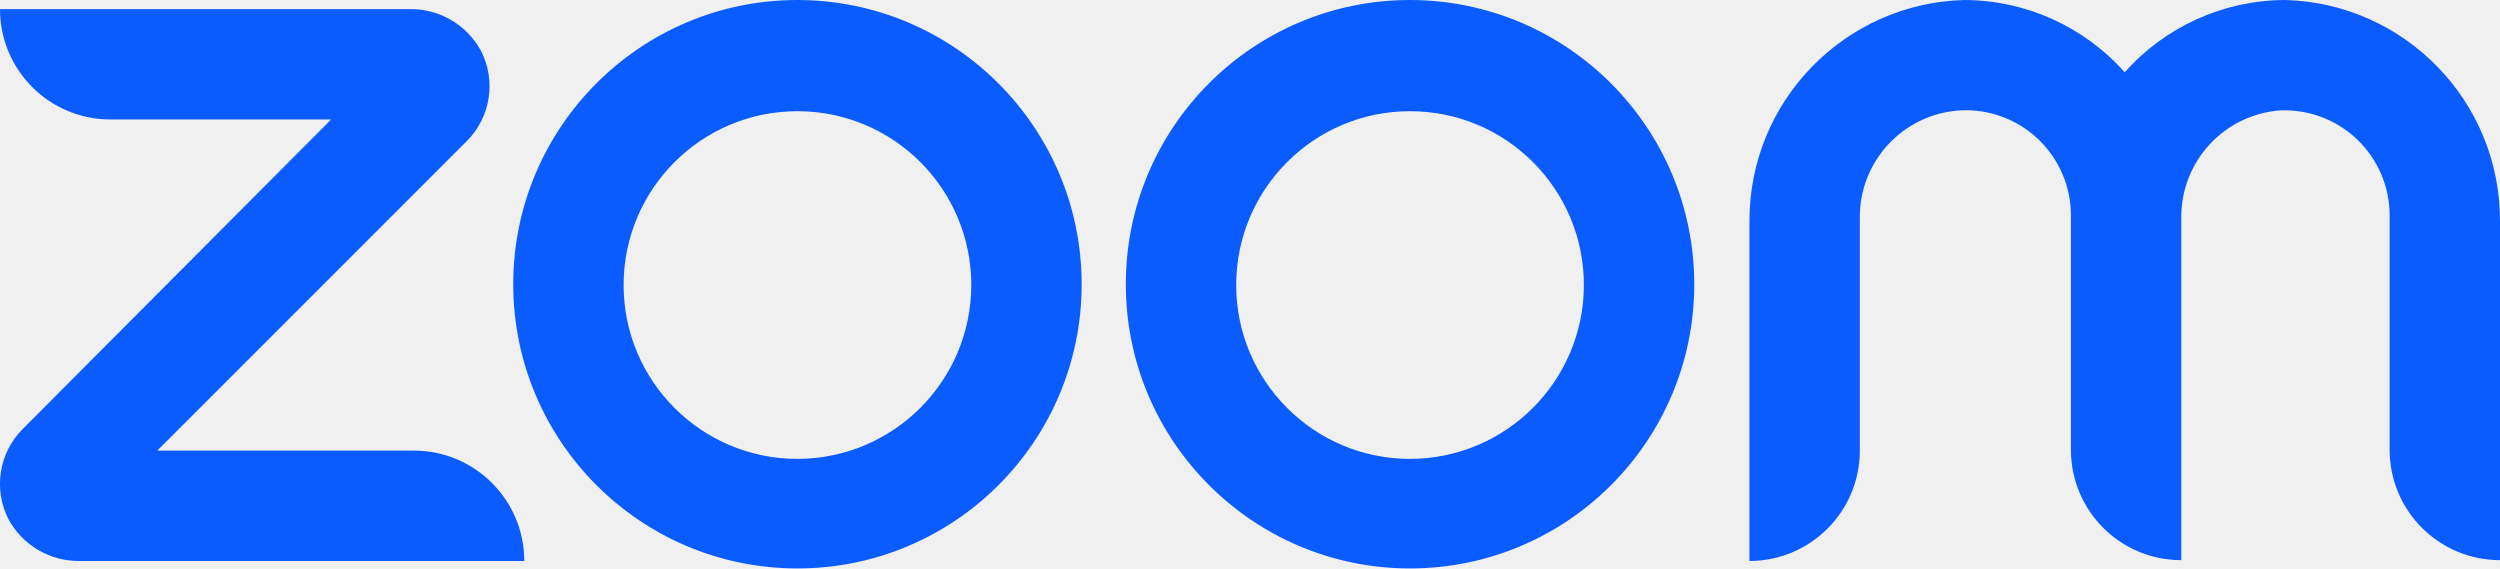
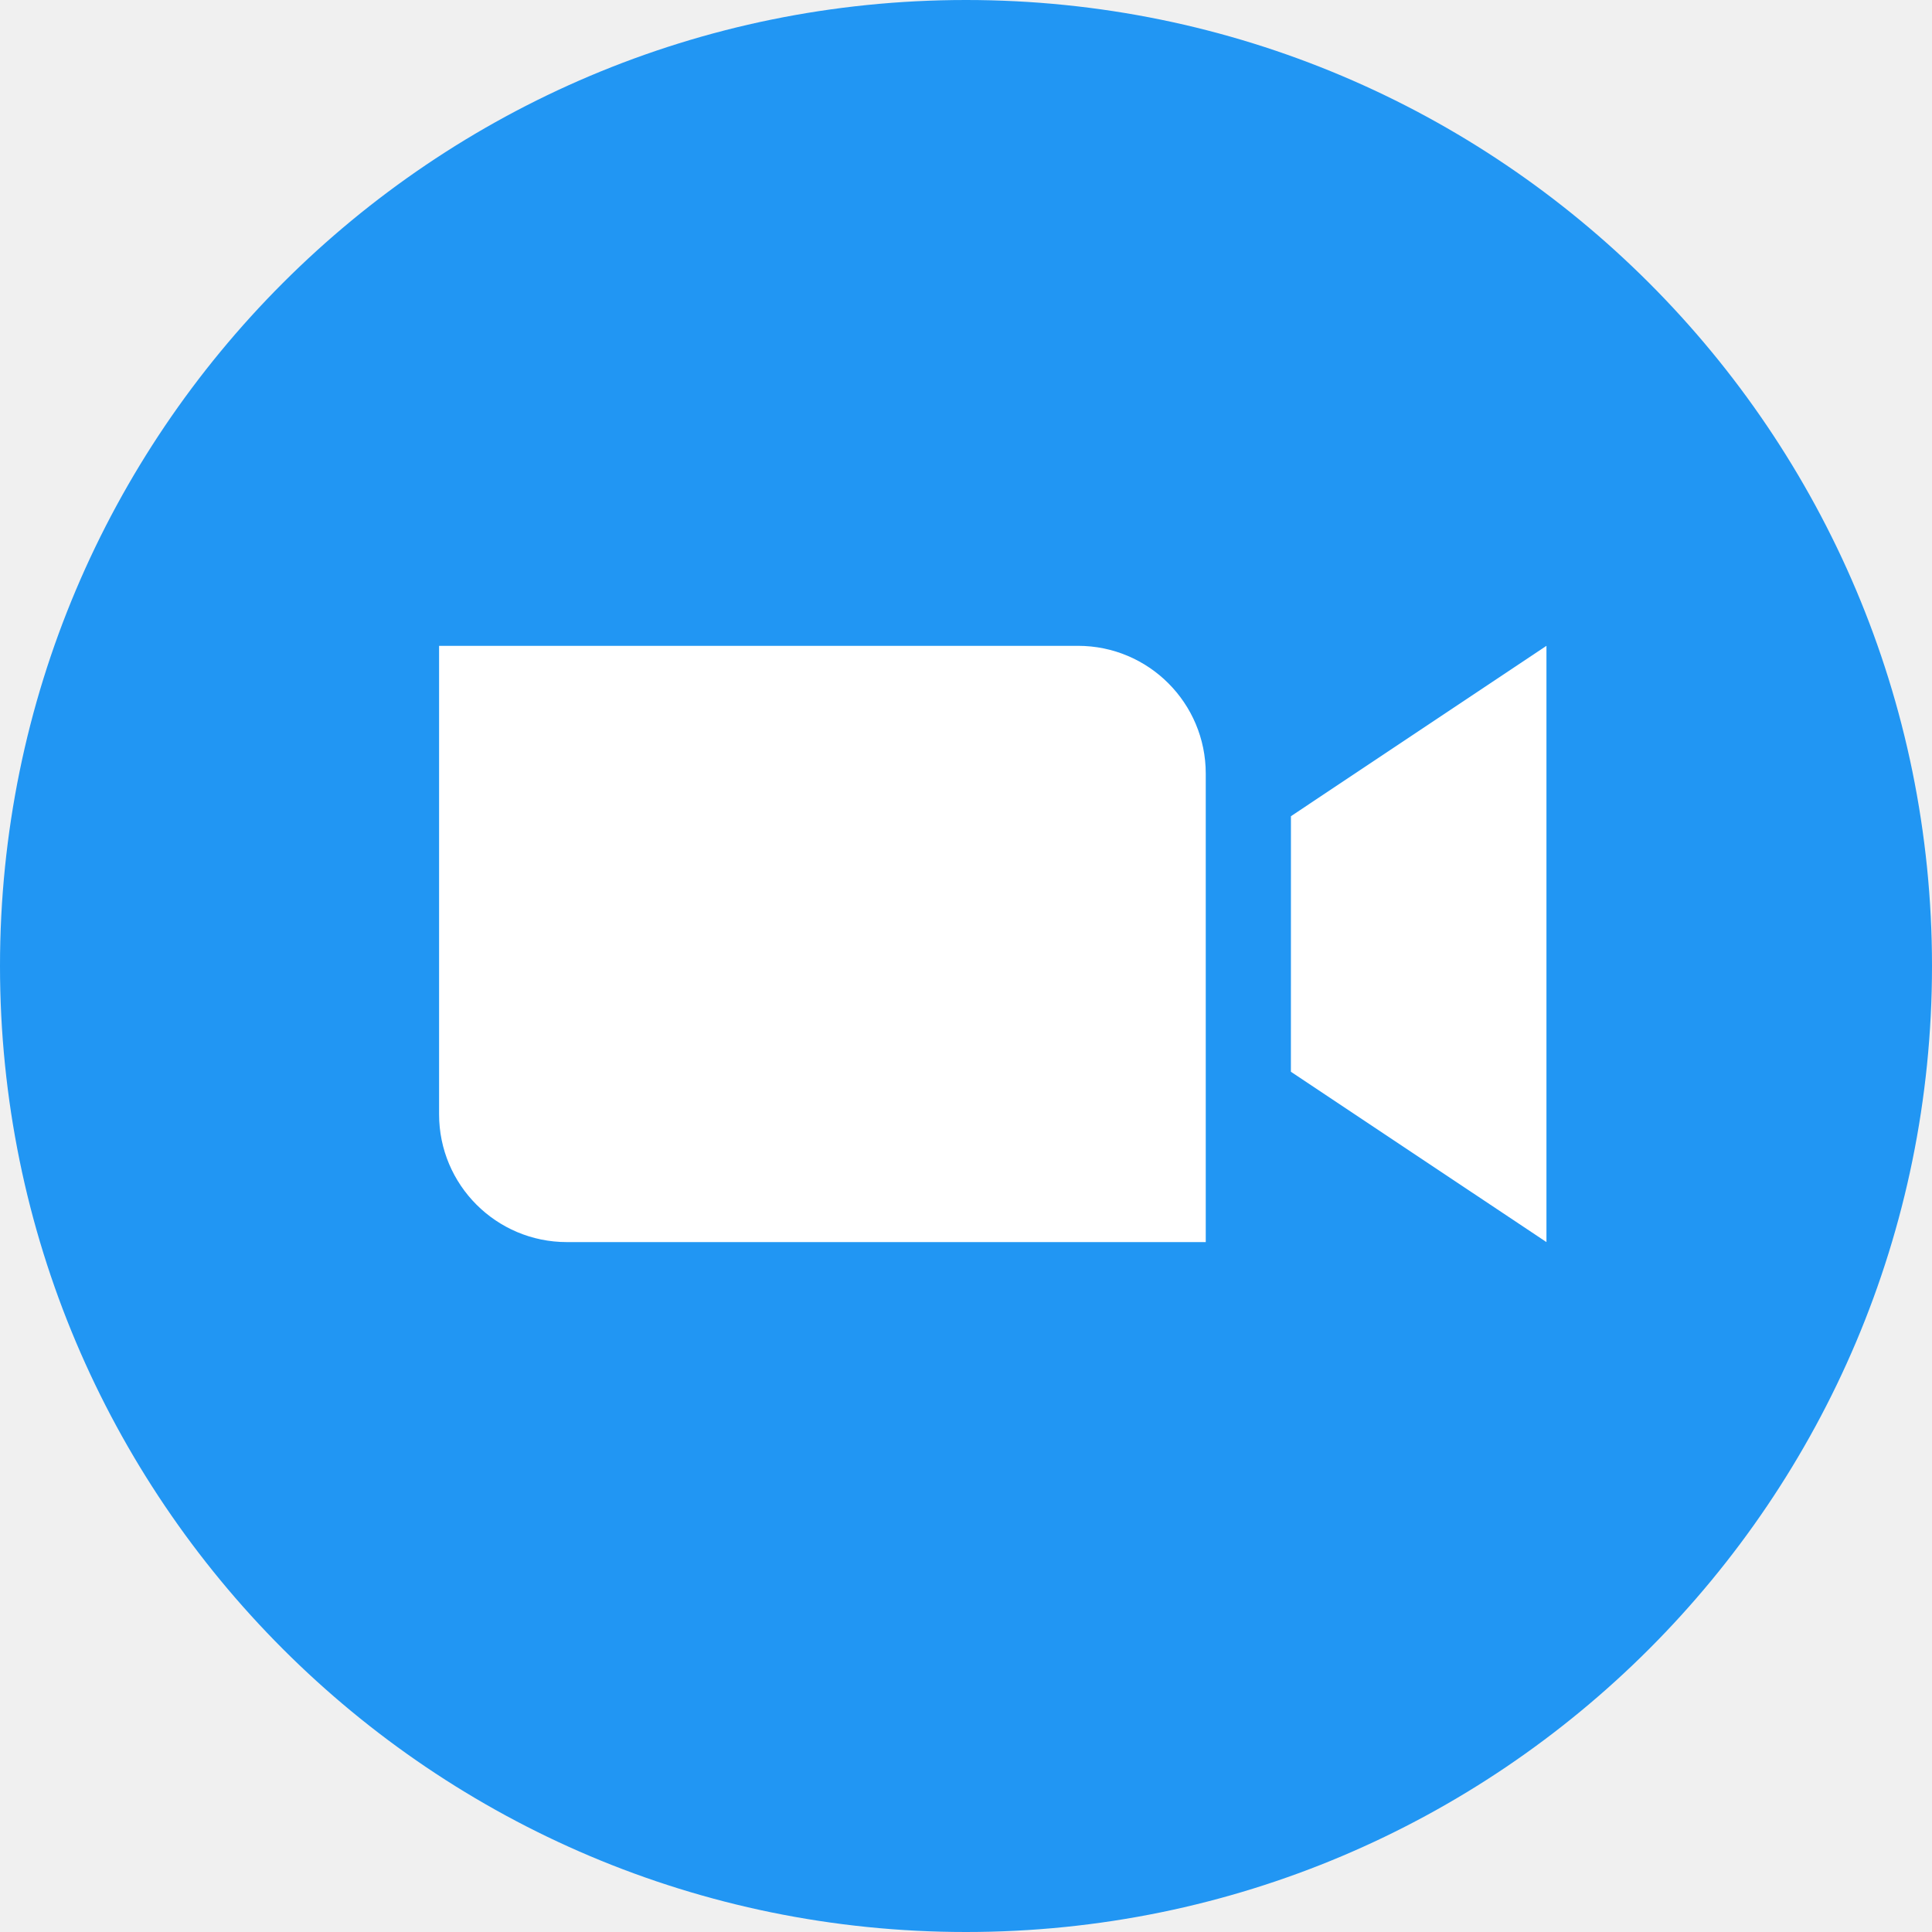
- <svg xmlns="http://www.w3.org/2000/svg" viewBox="0 0 90.6 20.6">
-   <defs>
-     <style>.cls-1{fill:#0d213f;}.cls-2{fill:#0b5cff;}</style>
-   </defs>
-   <g id="Layer_2" data-name="Layer 2">
-     <g id="Layer_1-2" data-name="Layer 1">
-       <path class="cls-2" d="M19,20.33H2.89A2.89,2.89,0,0,1,.31,18.82a2.81,2.81,0,0,1,.51-3.27L12,4.33H4a4,4,0,0,1-4-4H14.85a2.89,2.89,0,0,1,2.58,1.51,2.81,2.81,0,0,1-.51,3.27L5.7,16.33H15A4,4,0,0,1,19,20.33ZM82.81,0A7.8,7.8,0,0,0,77,2.62,7.8,7.8,0,0,0,71.19,0,8,8,0,0,0,63.4,8V20.33a4,4,0,0,0,4-4V7.92A3.87,3.87,0,0,1,71.05,4a3.81,3.81,0,0,1,4,3.8v8.5a4,4,0,0,0,4,4V7.92A3.87,3.87,0,0,1,82.65,4a3.81,3.81,0,0,1,3.95,3.8v8.5a4,4,0,0,0,4,4V8A8,8,0,0,0,82.81,0ZM39.2,10.33A10.3,10.3,0,1,1,28.9,0,10.31,10.31,0,0,1,39.2,10.33Zm-4,0a6.3,6.3,0,1,0-6.3,6.3A6.31,6.31,0,0,0,35.2,10.33Zm26.2,0A10.3,10.3,0,1,1,51.1,0,10.31,10.31,0,0,1,61.4,10.33Zm-4,0a6.3,6.3,0,1,0-6.3,6.3A6.31,6.31,0,0,0,57.4,10.33Z" />
-     </g>
-   </g>
+ <svg xmlns="http://www.w3.org/2000/svg" fill="none" height="2500" width="2500" viewBox="0 0 50.667 50.667">
+   <path d="M25.333 50.667c13.992 0 25.334-11.343 25.334-25.334S39.325 0 25.333 0 0 11.342 0 25.333s11.342 25.334 25.333 25.334z" fill="#2196f3" />
+   <path clip-rule="evenodd" d="M14.866 32.574h16.755V20.288c0-1.851-1.5-3.351-3.351-3.351H11.515v12.286c0 1.851 1.5 3.351 3.351 3.351zm18.988-4.467l6.702 4.467V16.937l-6.701 4.468z" fill="#fff" fill-rule="evenodd" />
</svg>
